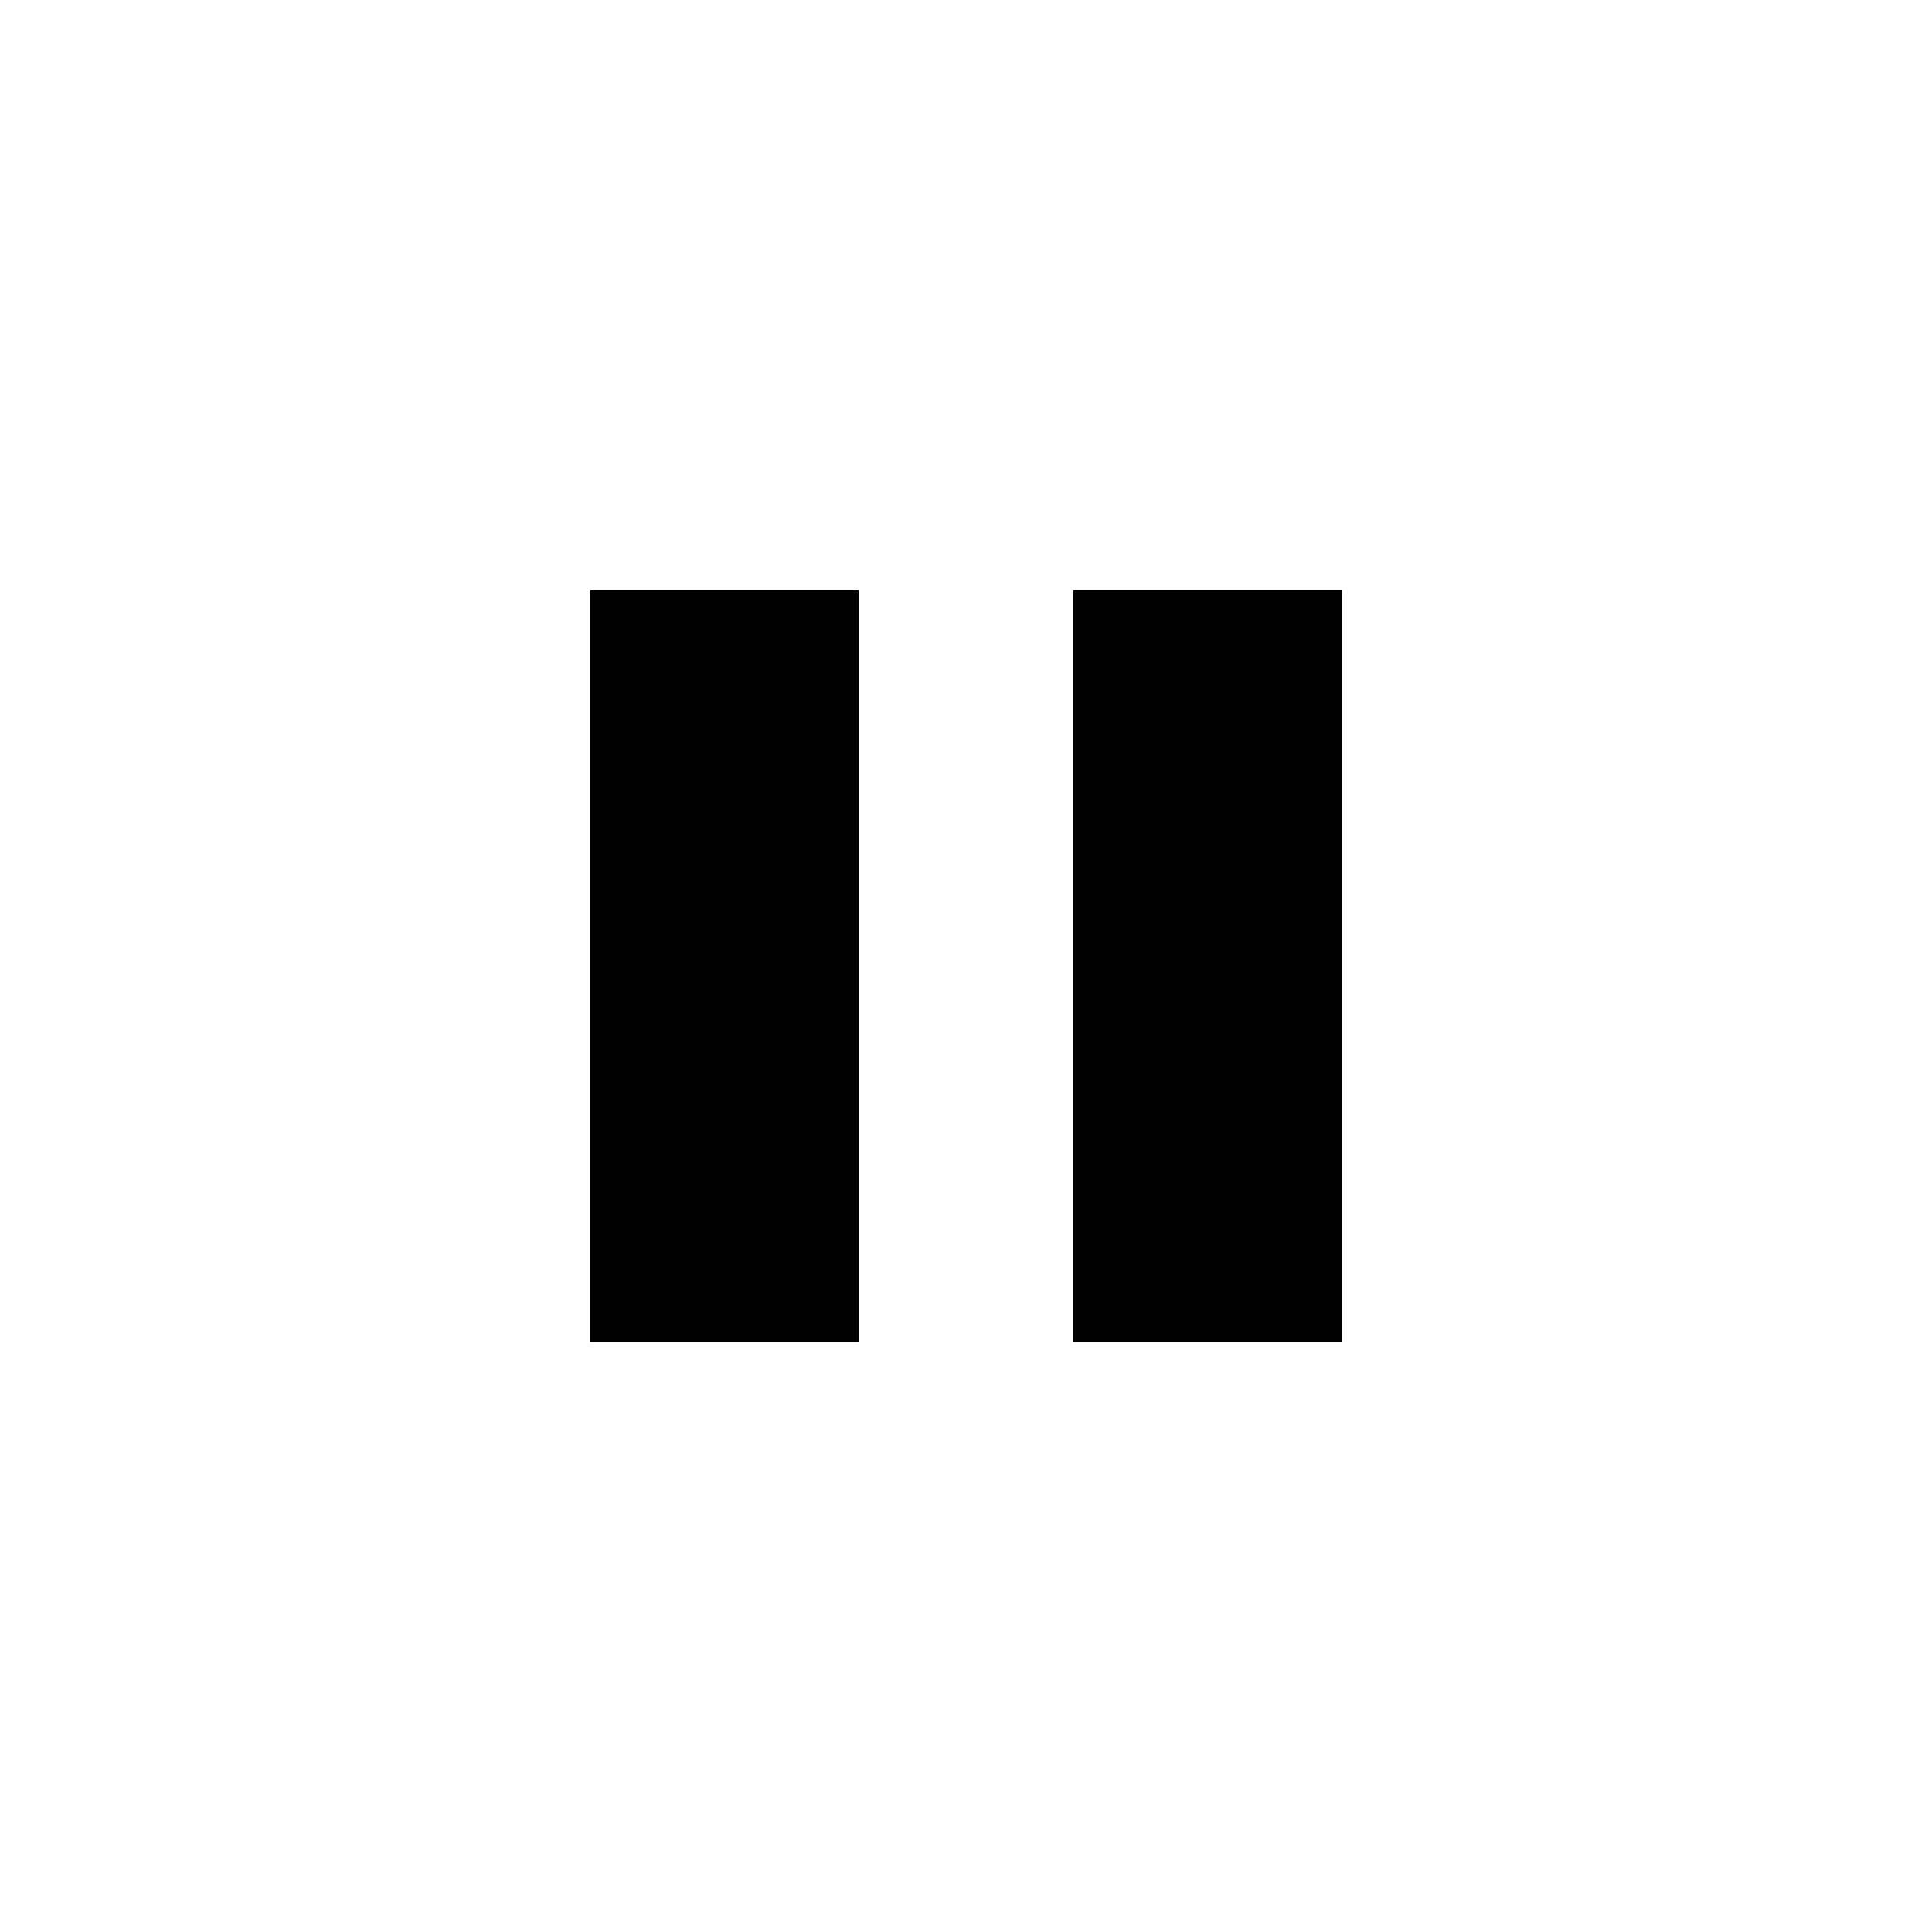
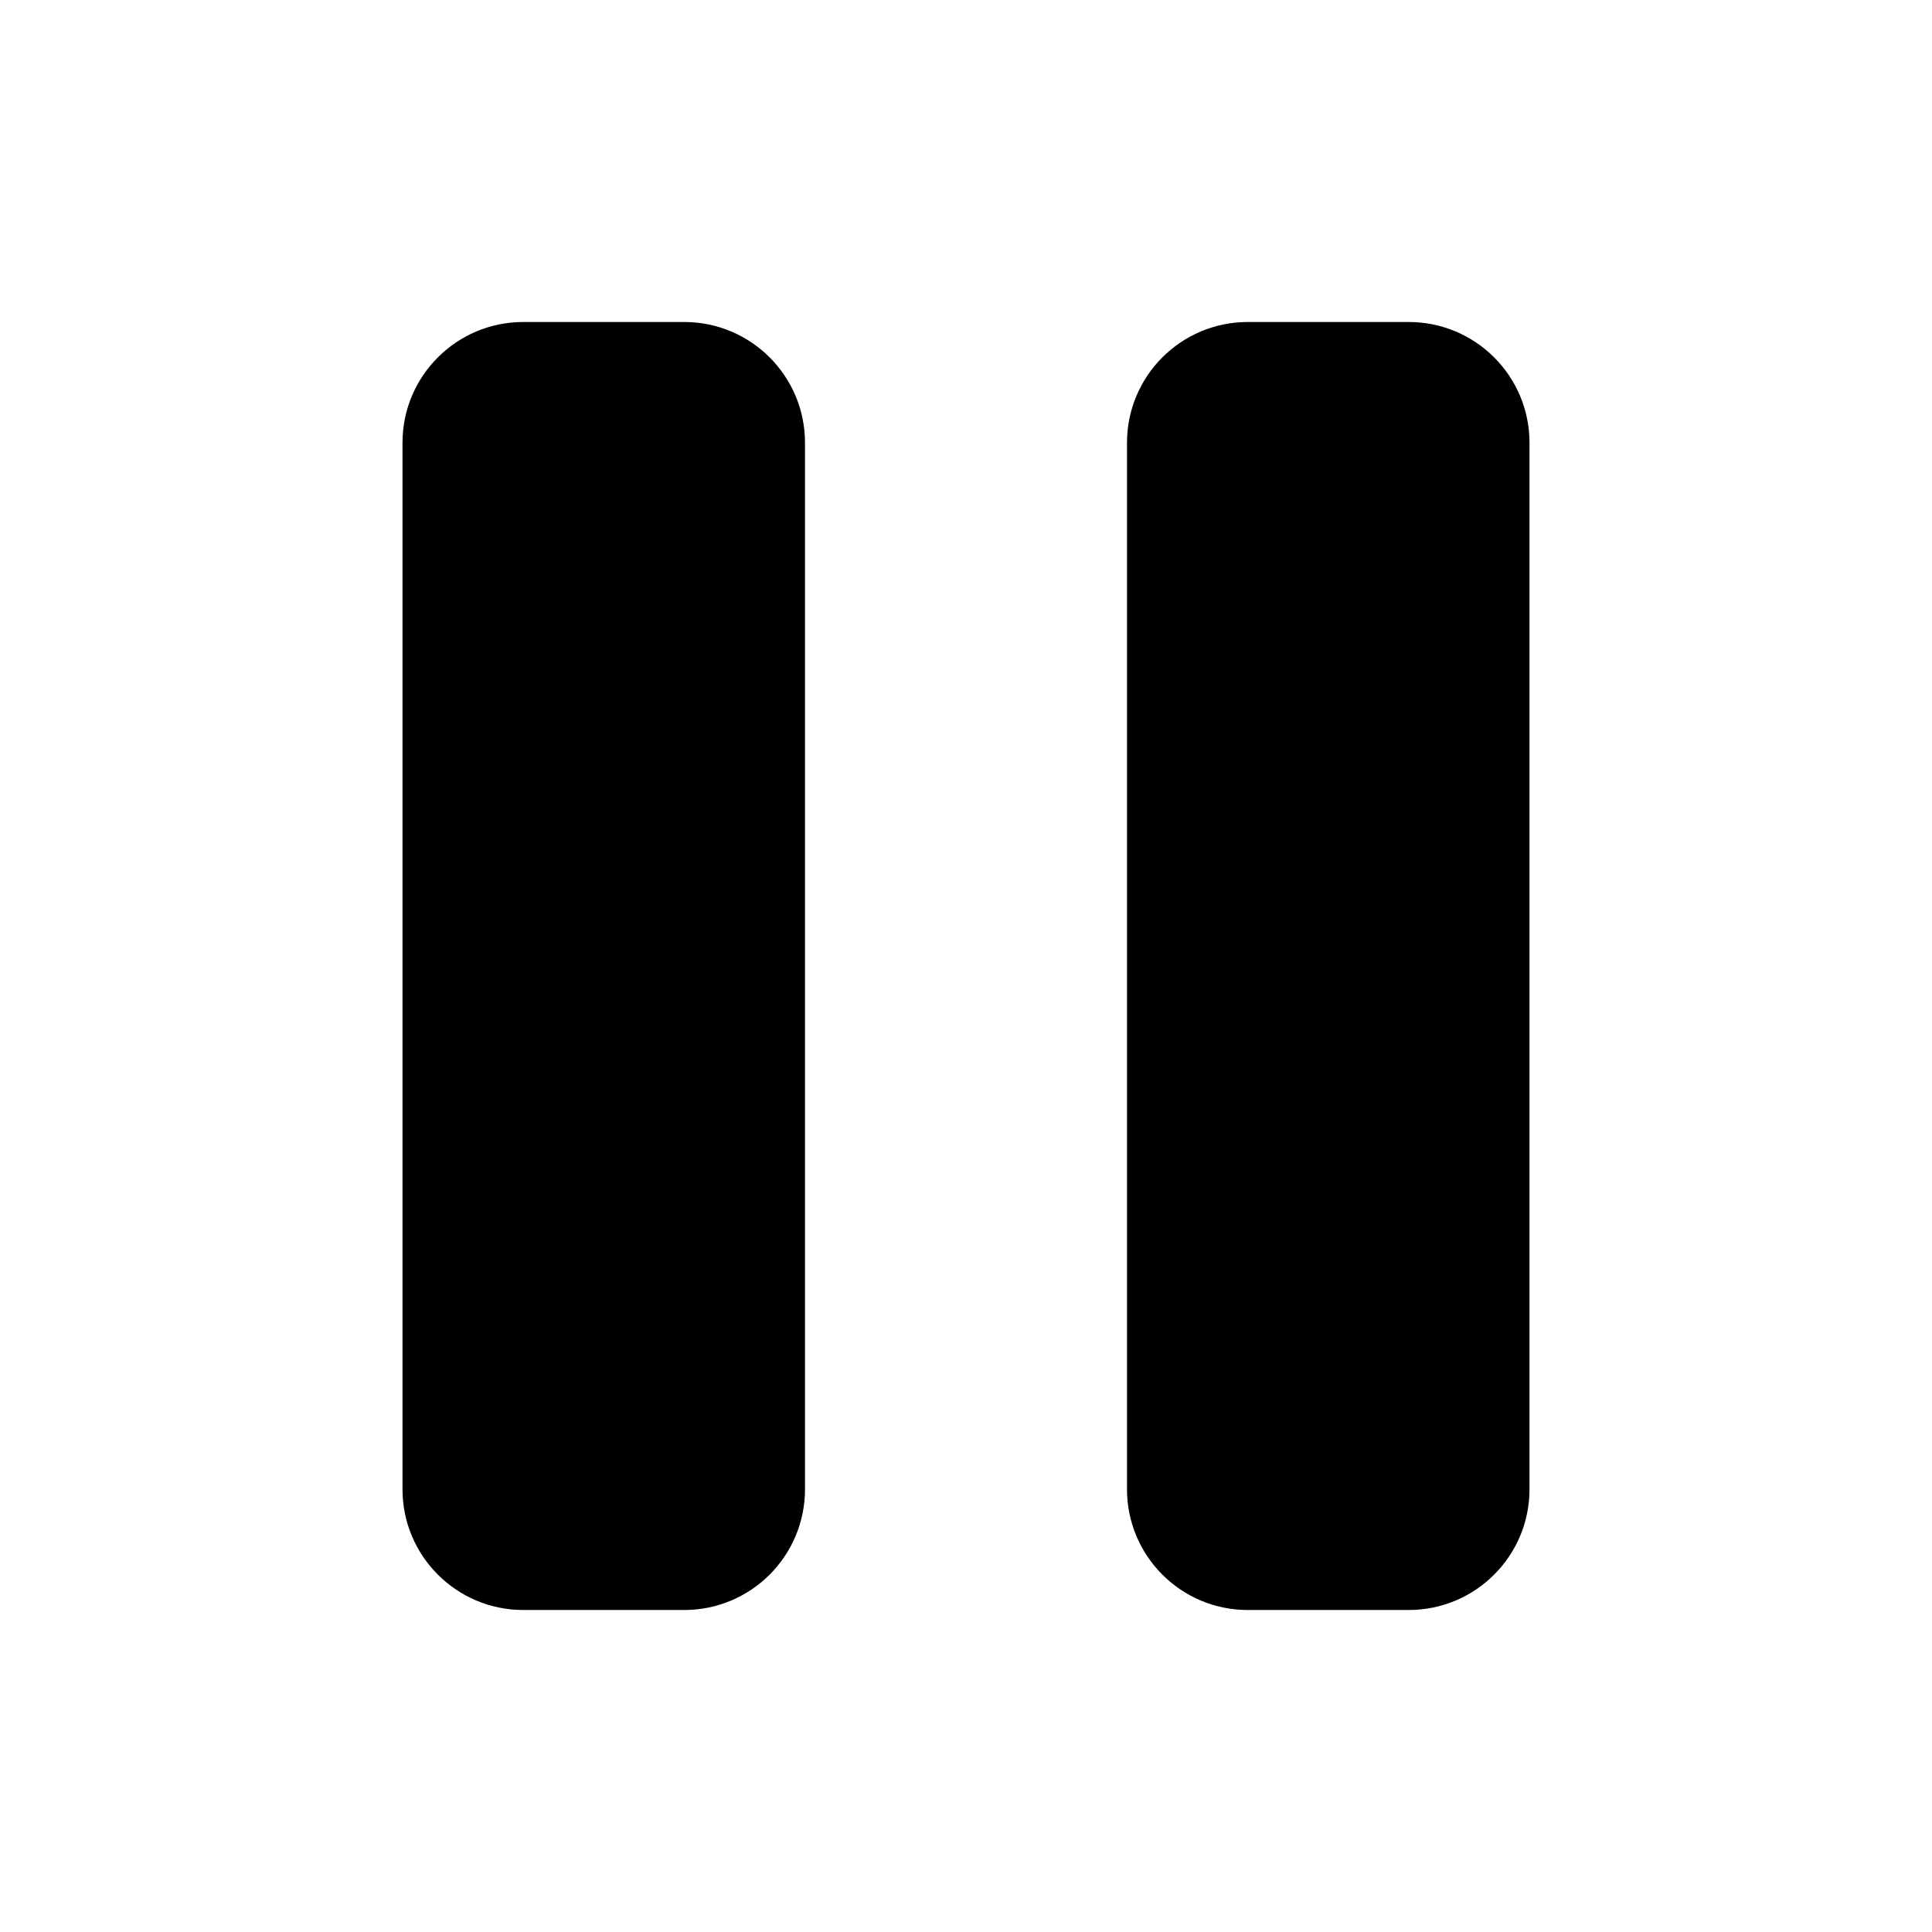
- <svg xmlns="http://www.w3.org/2000/svg" width="36" height="36" viewBox="0 0 36 36" fill="none">
-   <path fill-rule="evenodd" clip-rule="evenodd" d="M16 11H11V25H16V11ZM25 11H20V25H25V11Z" fill="black" />
+ <svg xmlns="http://www.w3.org/2000/svg" width="24" height="24" viewBox="0 0 24 24" fill="none">
+   <rect x="14" y="4" width="5" height="16" rx="1.5" fill="black" />
+   <rect x="5" y="4" width="5" height="16" rx="1.5" fill="black" />
</svg>
